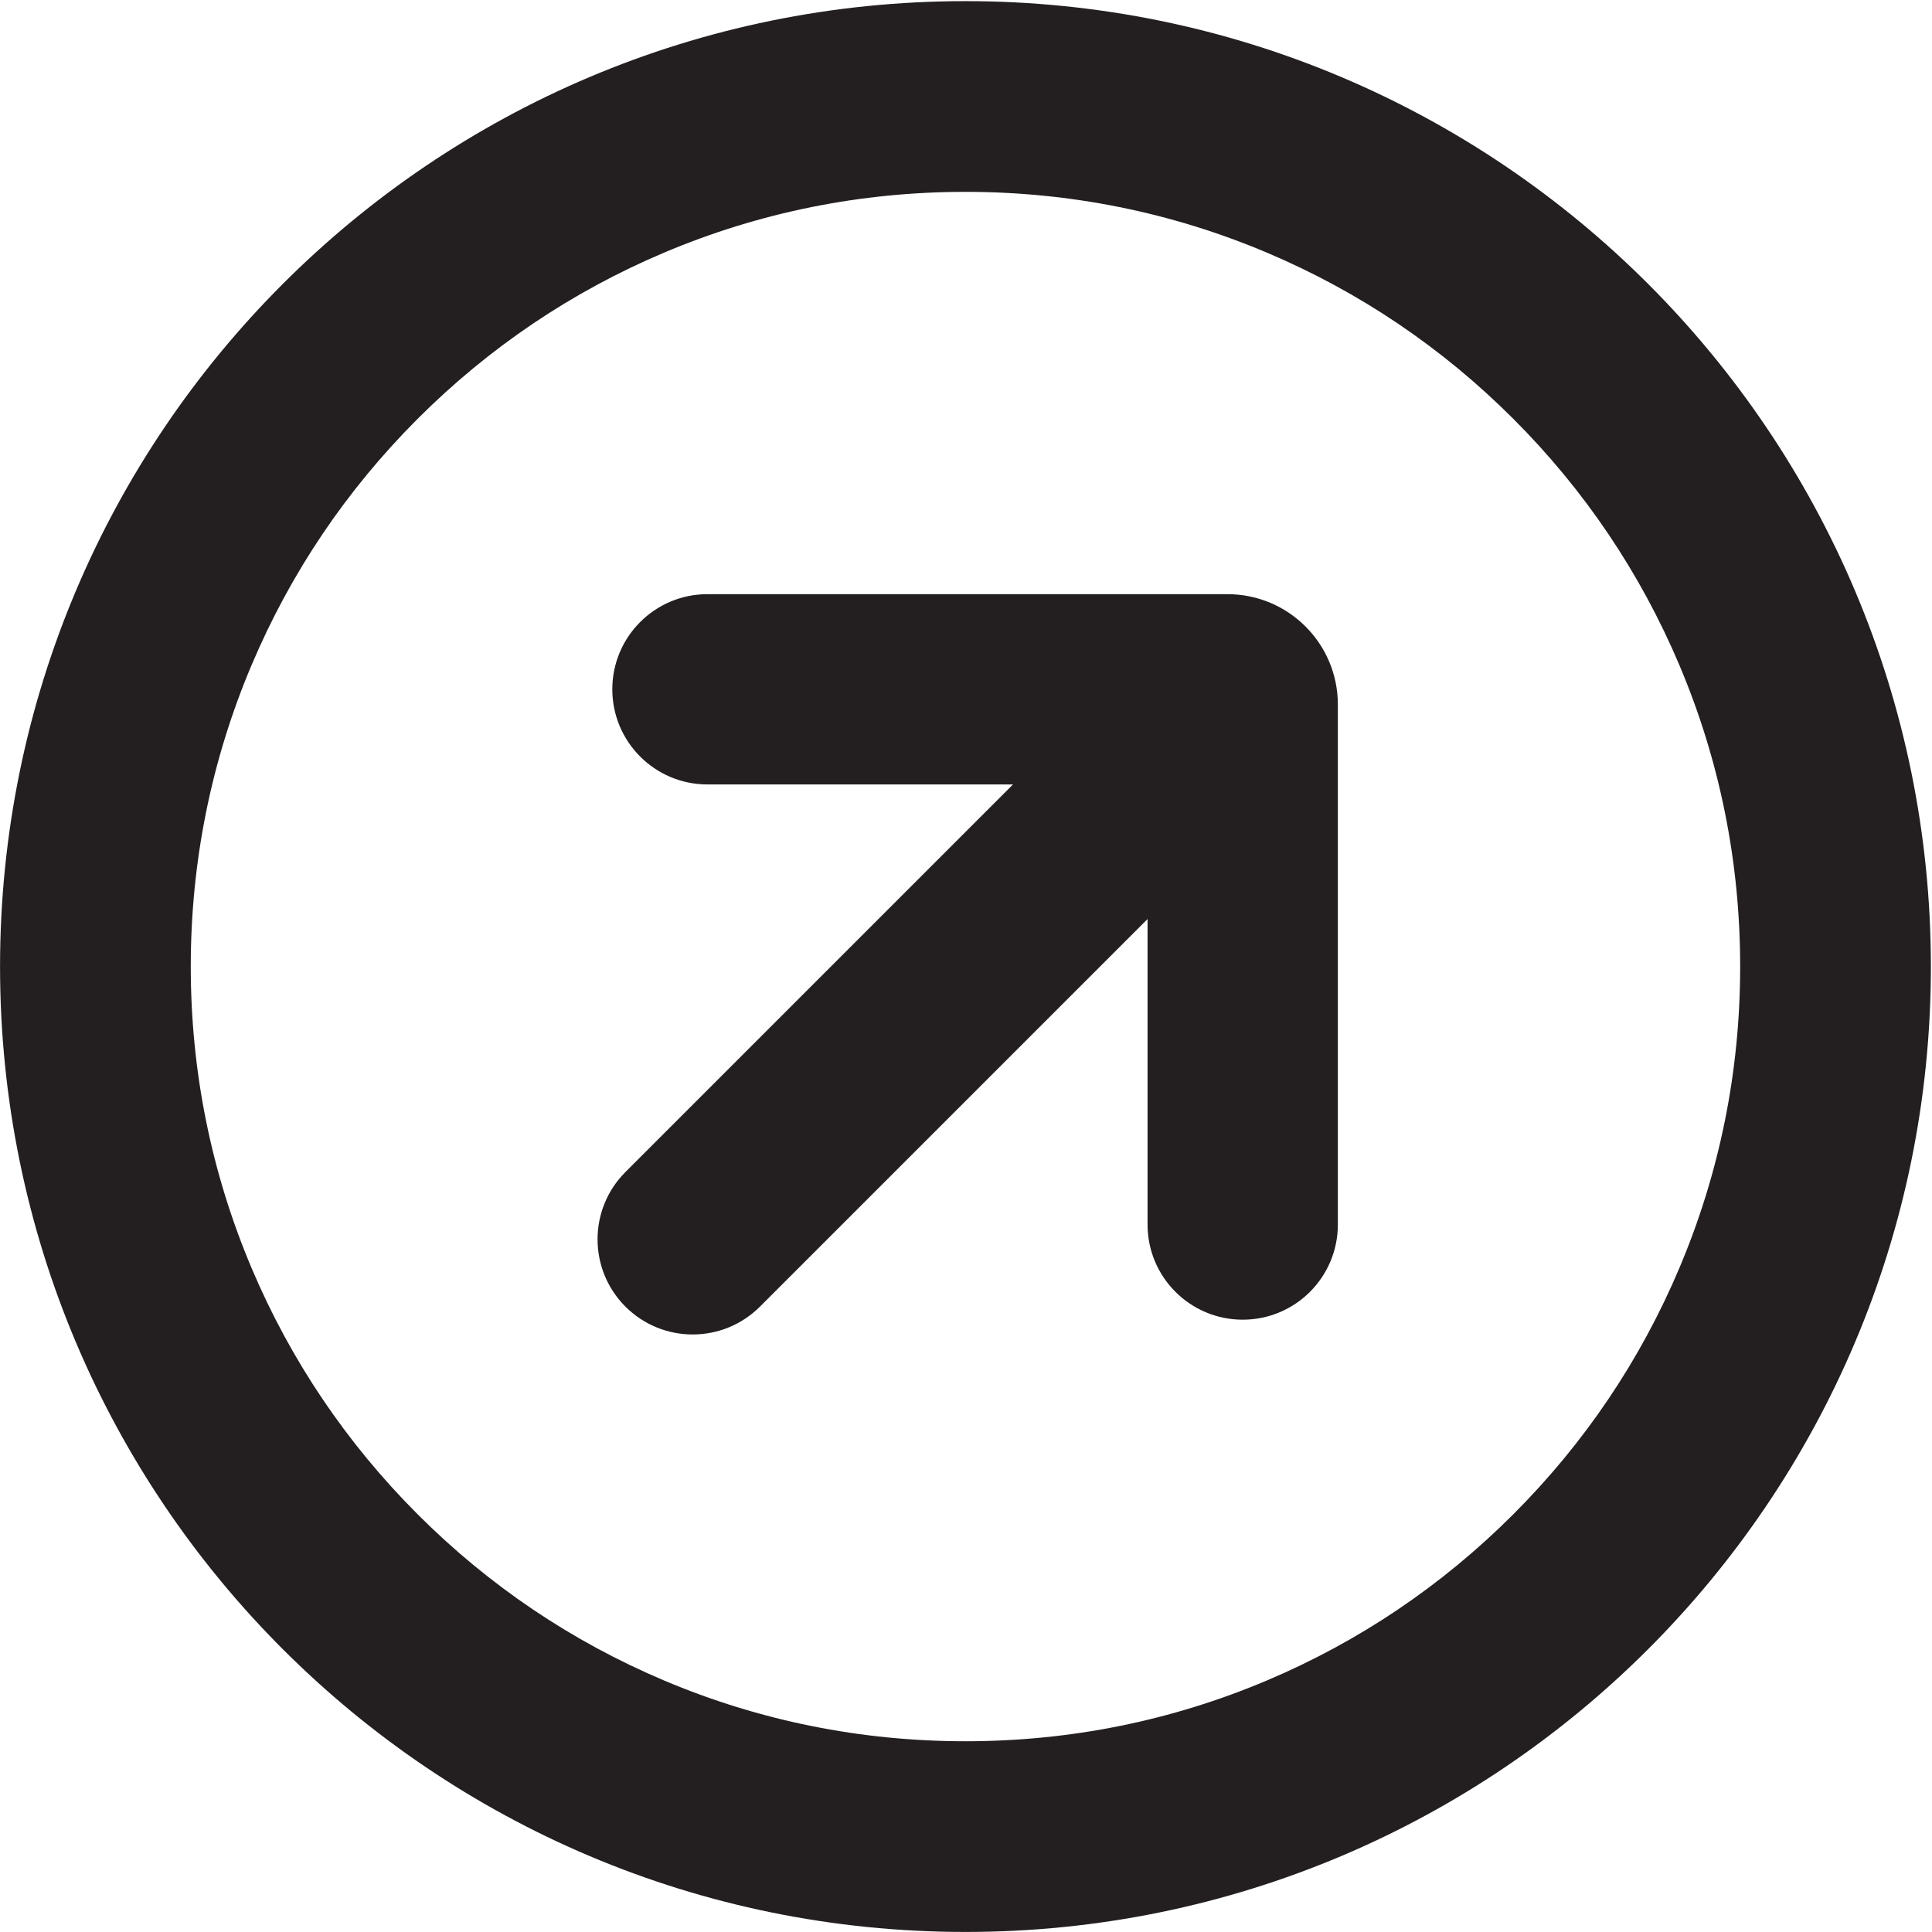
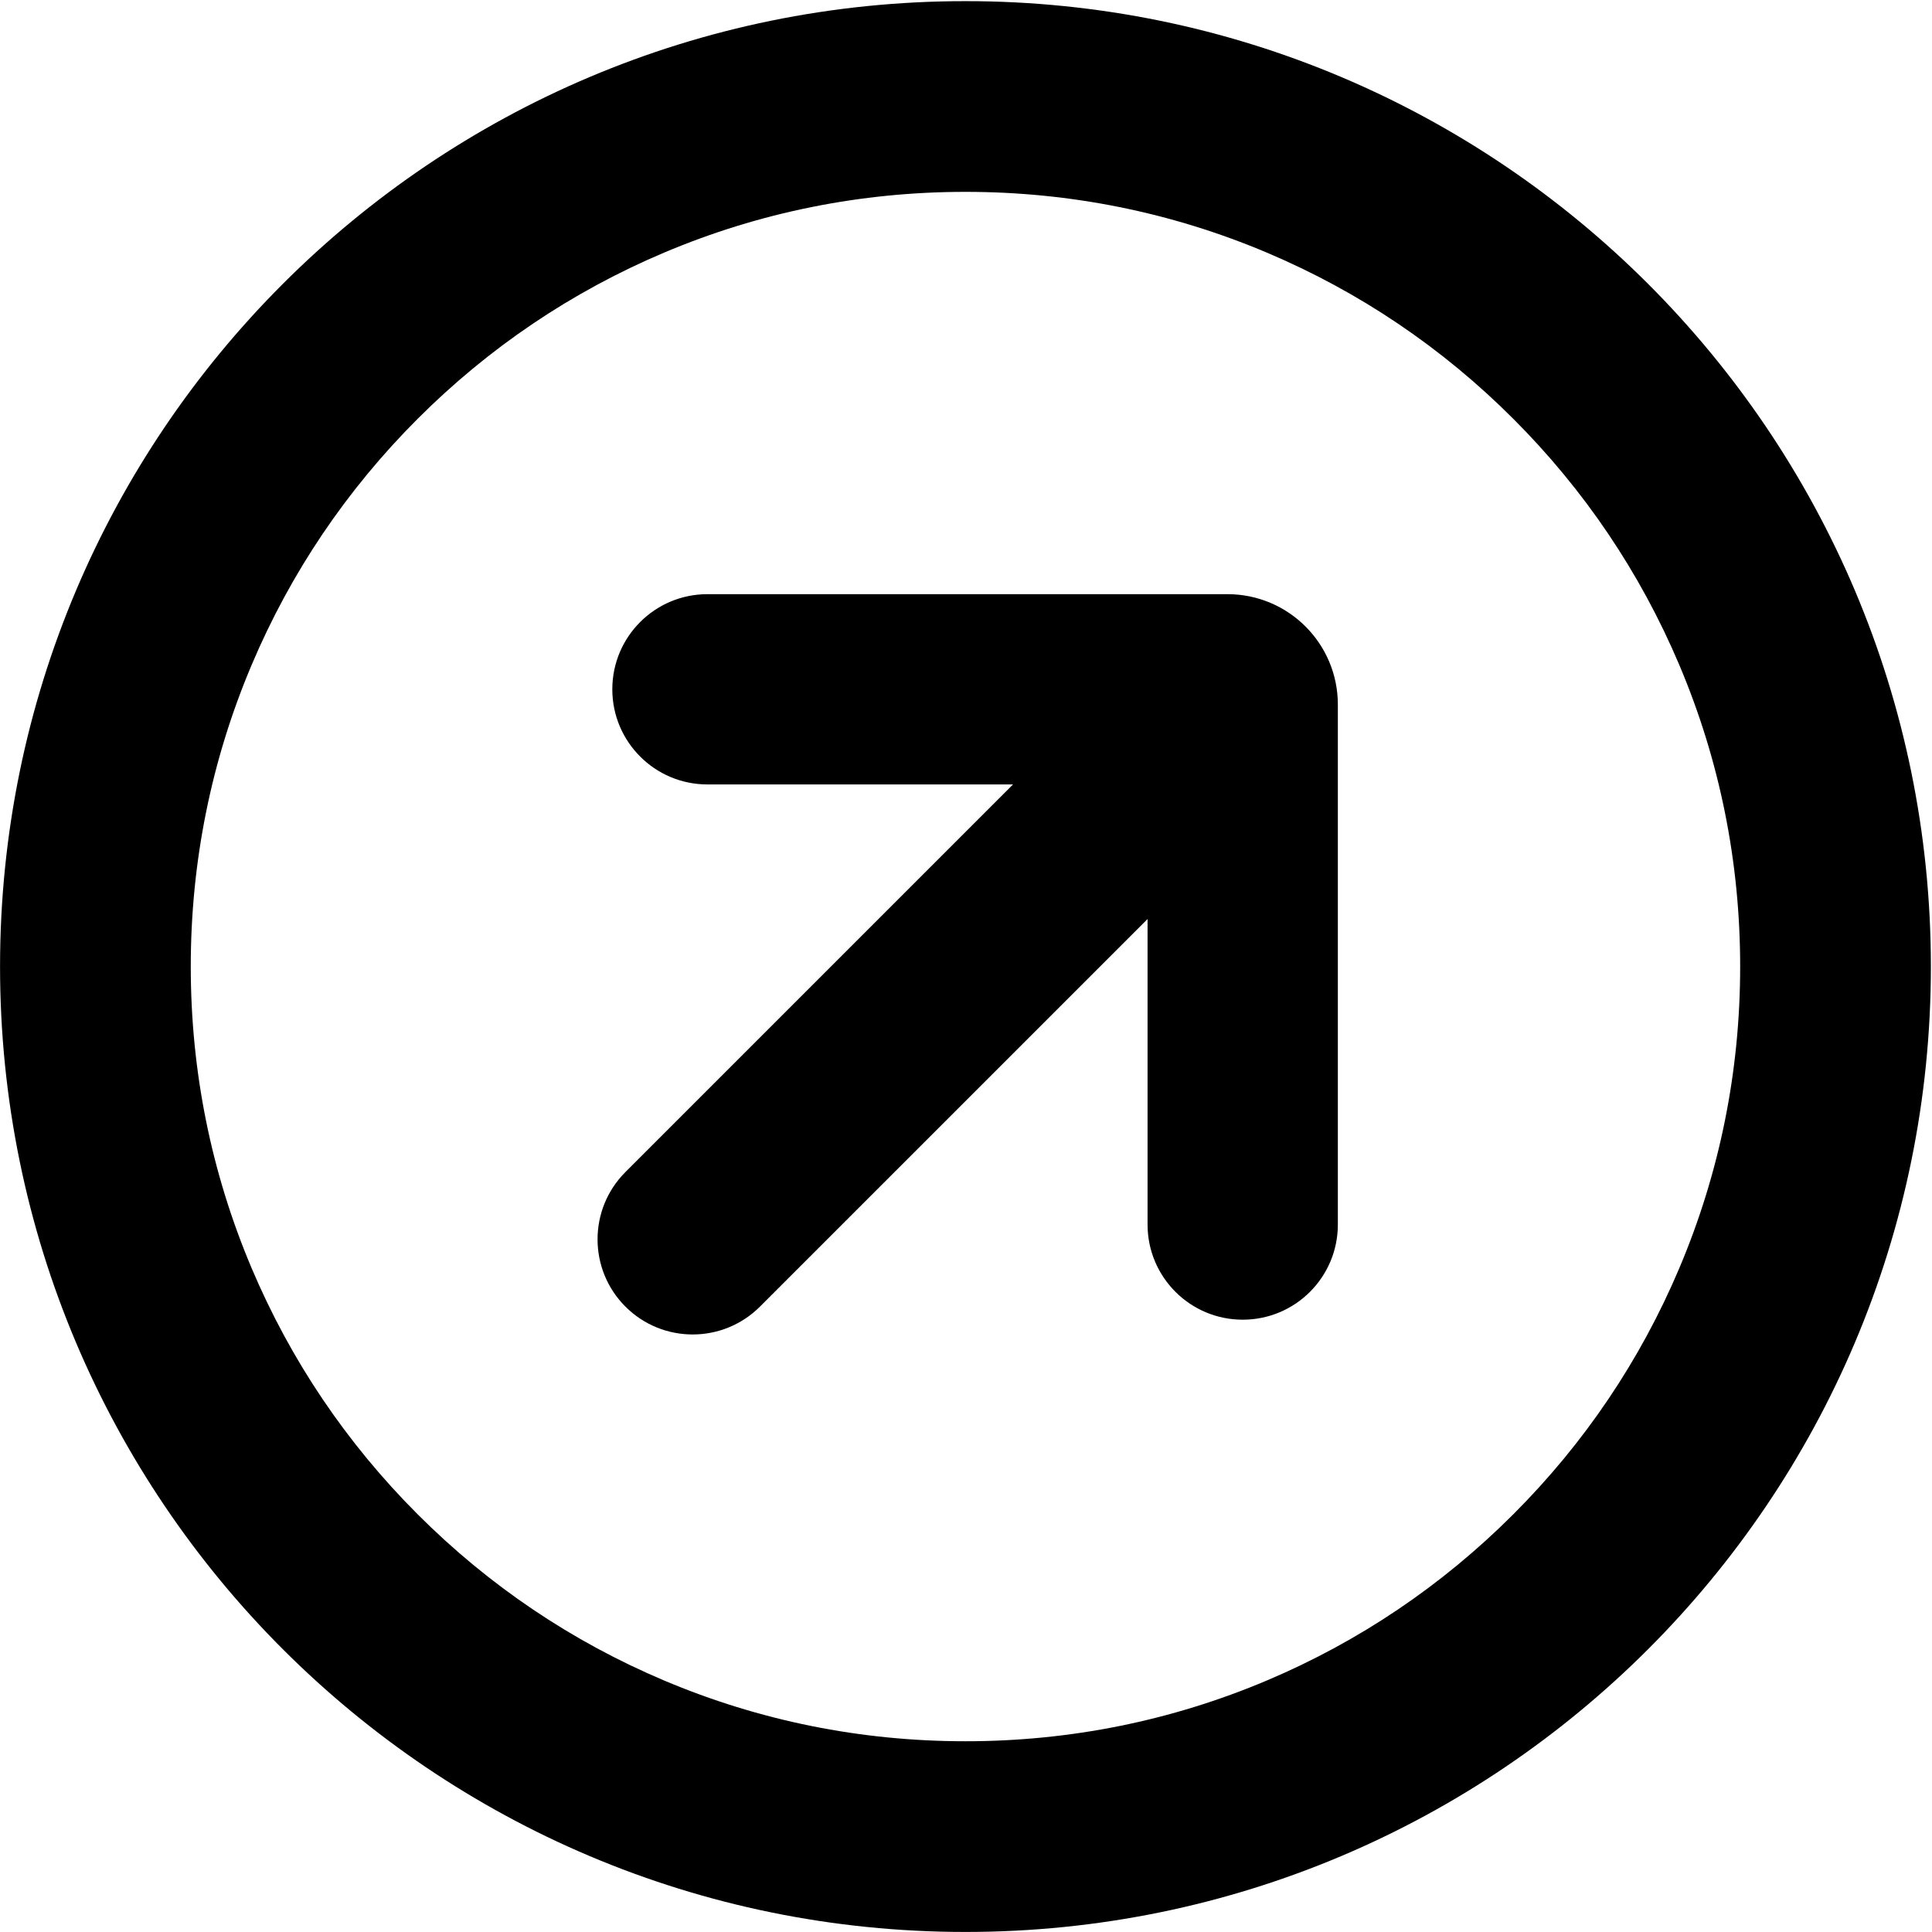
- <svg xmlns="http://www.w3.org/2000/svg" id="Layer_120" data-name="Layer 120" viewBox="0 0 850.91 850.91">
-   <defs>
-     <style>
-       .cls-1 {
-         fill: #231f20;
-       }
-     </style>
-   </defs>
-   <path class="cls-1" d="M425.22,84.5c46.1,0,90.77,9.01,132.78,26.78,40.62,17.18,77.12,41.79,108.48,73.16,31.36,31.36,55.97,67.86,73.16,108.48,17.77,42.01,26.78,86.69,26.78,132.78s-9.01,90.77-26.78,132.78c-17.18,40.62-41.79,77.12-73.16,108.48-31.36,31.36-67.86,55.97-108.48,73.16-42.01,17.77-86.69,26.78-132.78,26.78s-90.77-9.01-132.78-26.78c-40.62-17.18-77.12-41.79-108.48-73.16-31.36-31.36-55.97-67.86-73.16-108.48-17.77-42.01-26.78-86.69-26.78-132.78s9.01-90.77,26.78-132.78c17.18-40.62,41.79-77.12,73.16-108.48,31.36-31.36,67.86-55.97,108.48-73.16,42.01-17.77,86.69-26.78,132.78-26.78M425.22.5h0C190.39.5.02,190.87.02,425.7H.02C.02,660.53,190.39,850.89,425.22,850.89h0c234.83,0,425.2-190.37,425.2-425.2h0C850.41,190.87,660.05.5,425.22.5h0Z" />
-   <path class="cls-1" d="M275.44,516.21l170.72-170.72h-134.58c-23.14,0-41.9-18.76-41.9-41.9h0c0-23.14,18.76-41.9,41.9-41.9h229.02c26.86,0,48.62,21.76,48.63,48.61v35.2s0,193.83,0,193.83c0,23.14-18.76,41.91-41.91,41.9h0c-23.14,0-41.9-18.76-41.9-41.9v-134.57l-170.71,170.71c-16.36,16.36-42.9,16.36-59.26,0h0c-16.36-16.36-16.36-42.9,0-59.26Z" />
+ <svg xmlns="http://www.w3.org/2000/svg" viewBox="0 0 850.91 850.91">
+   <path d="M425.22,84.5c46.1,0,90.77,9.01,132.78,26.78,40.62,17.18,77.12,41.79,108.48,73.16,31.36,31.36,55.97,67.86,73.16,108.48,17.77,42.01,26.78,86.69,26.78,132.78s-9.01,90.77-26.78,132.78c-17.18,40.62-41.79,77.12-73.16,108.48-31.36,31.36-67.86,55.97-108.48,73.16-42.01,17.77-86.69,26.78-132.78,26.78s-90.77-9.01-132.78-26.78c-40.62-17.18-77.12-41.79-108.48-73.16-31.36-31.36-55.97-67.86-73.16-108.48-17.77-42.01-26.78-86.69-26.78-132.78s9.01-90.77,26.78-132.78c17.18-40.62,41.79-77.12,73.16-108.48,31.36-31.36,67.86-55.97,108.48-73.16,42.01-17.77,86.69-26.78,132.78-26.78M425.22.5h0C190.39.5.02,190.87.02,425.7H.02C.02,660.53,190.39,850.89,425.22,850.89h0c234.83,0,425.2-190.37,425.2-425.2h0C850.41,190.87,660.05.5,425.22.5h0Z" />
+   <path d="M275.44,516.21l170.72-170.72h-134.58c-23.14,0-41.9-18.76-41.9-41.9h0c0-23.14,18.76-41.9,41.9-41.9h229.02c26.86,0,48.62,21.76,48.63,48.61v35.2s0,193.83,0,193.83c0,23.14-18.76,41.91-41.91,41.9h0c-23.14,0-41.9-18.76-41.9-41.9v-134.57l-170.71,170.71c-16.36,16.36-42.9,16.36-59.26,0h0c-16.36-16.36-16.36-42.9,0-59.26Z" />
</svg>
